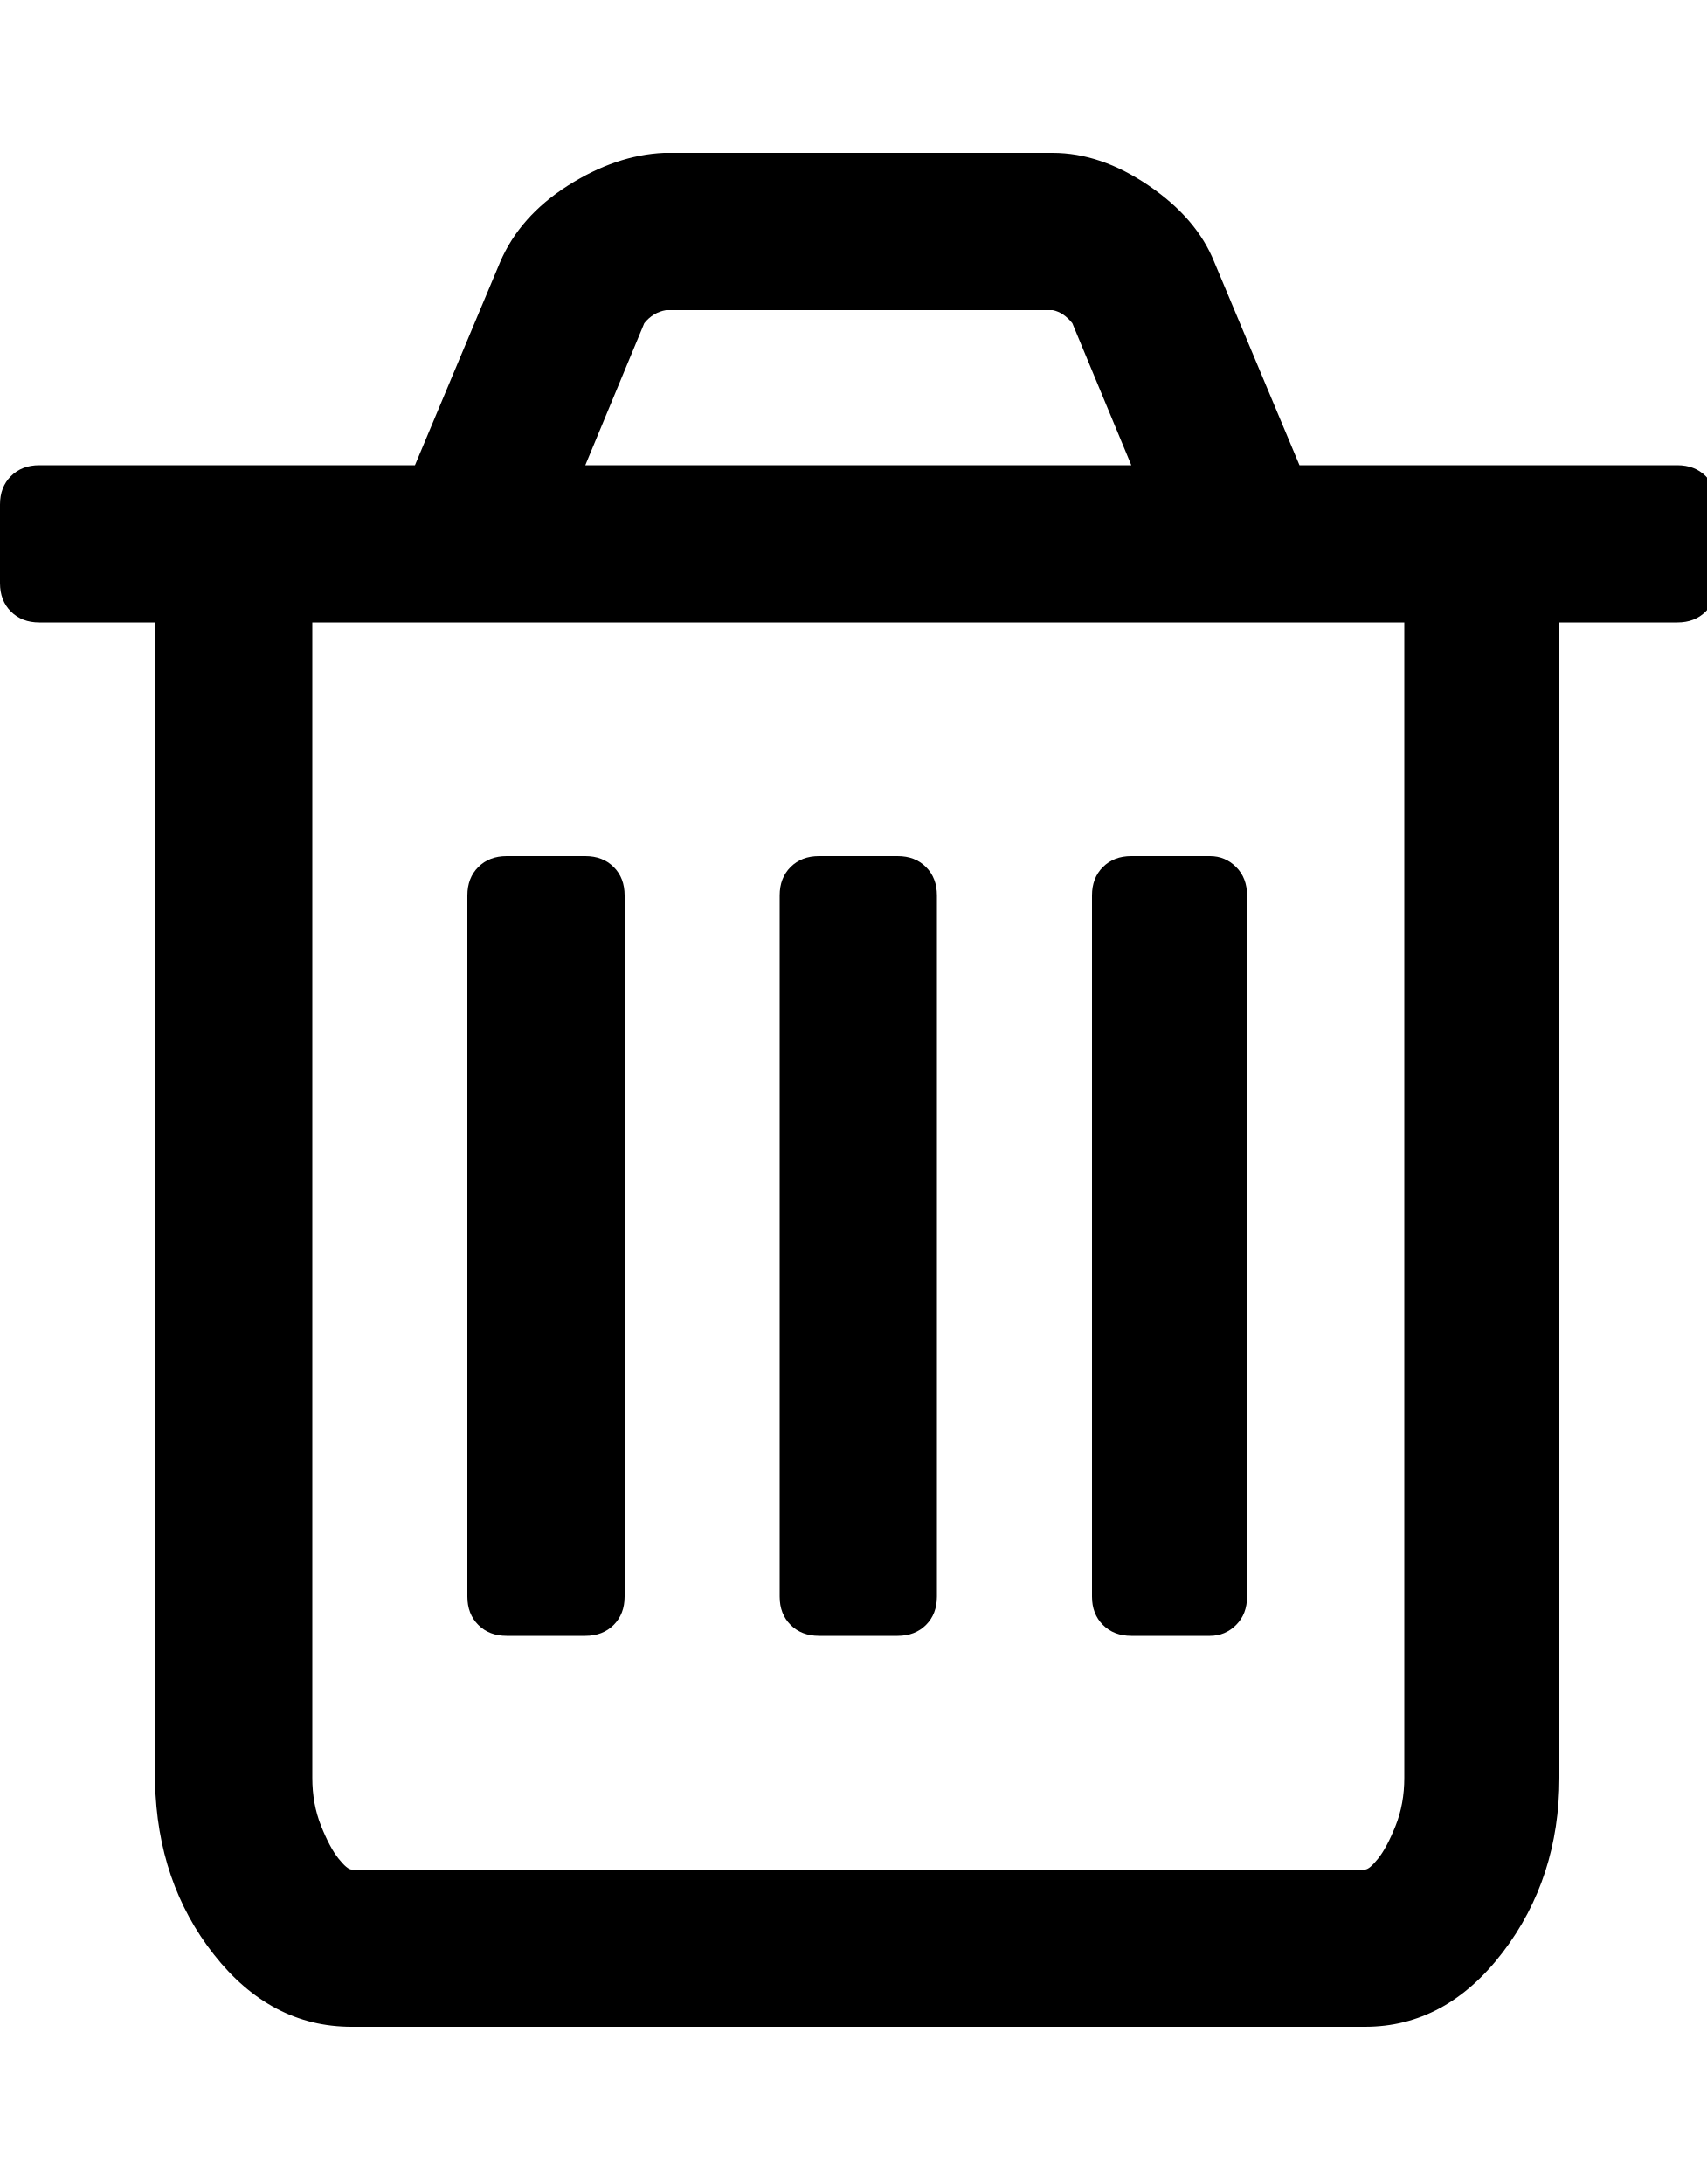
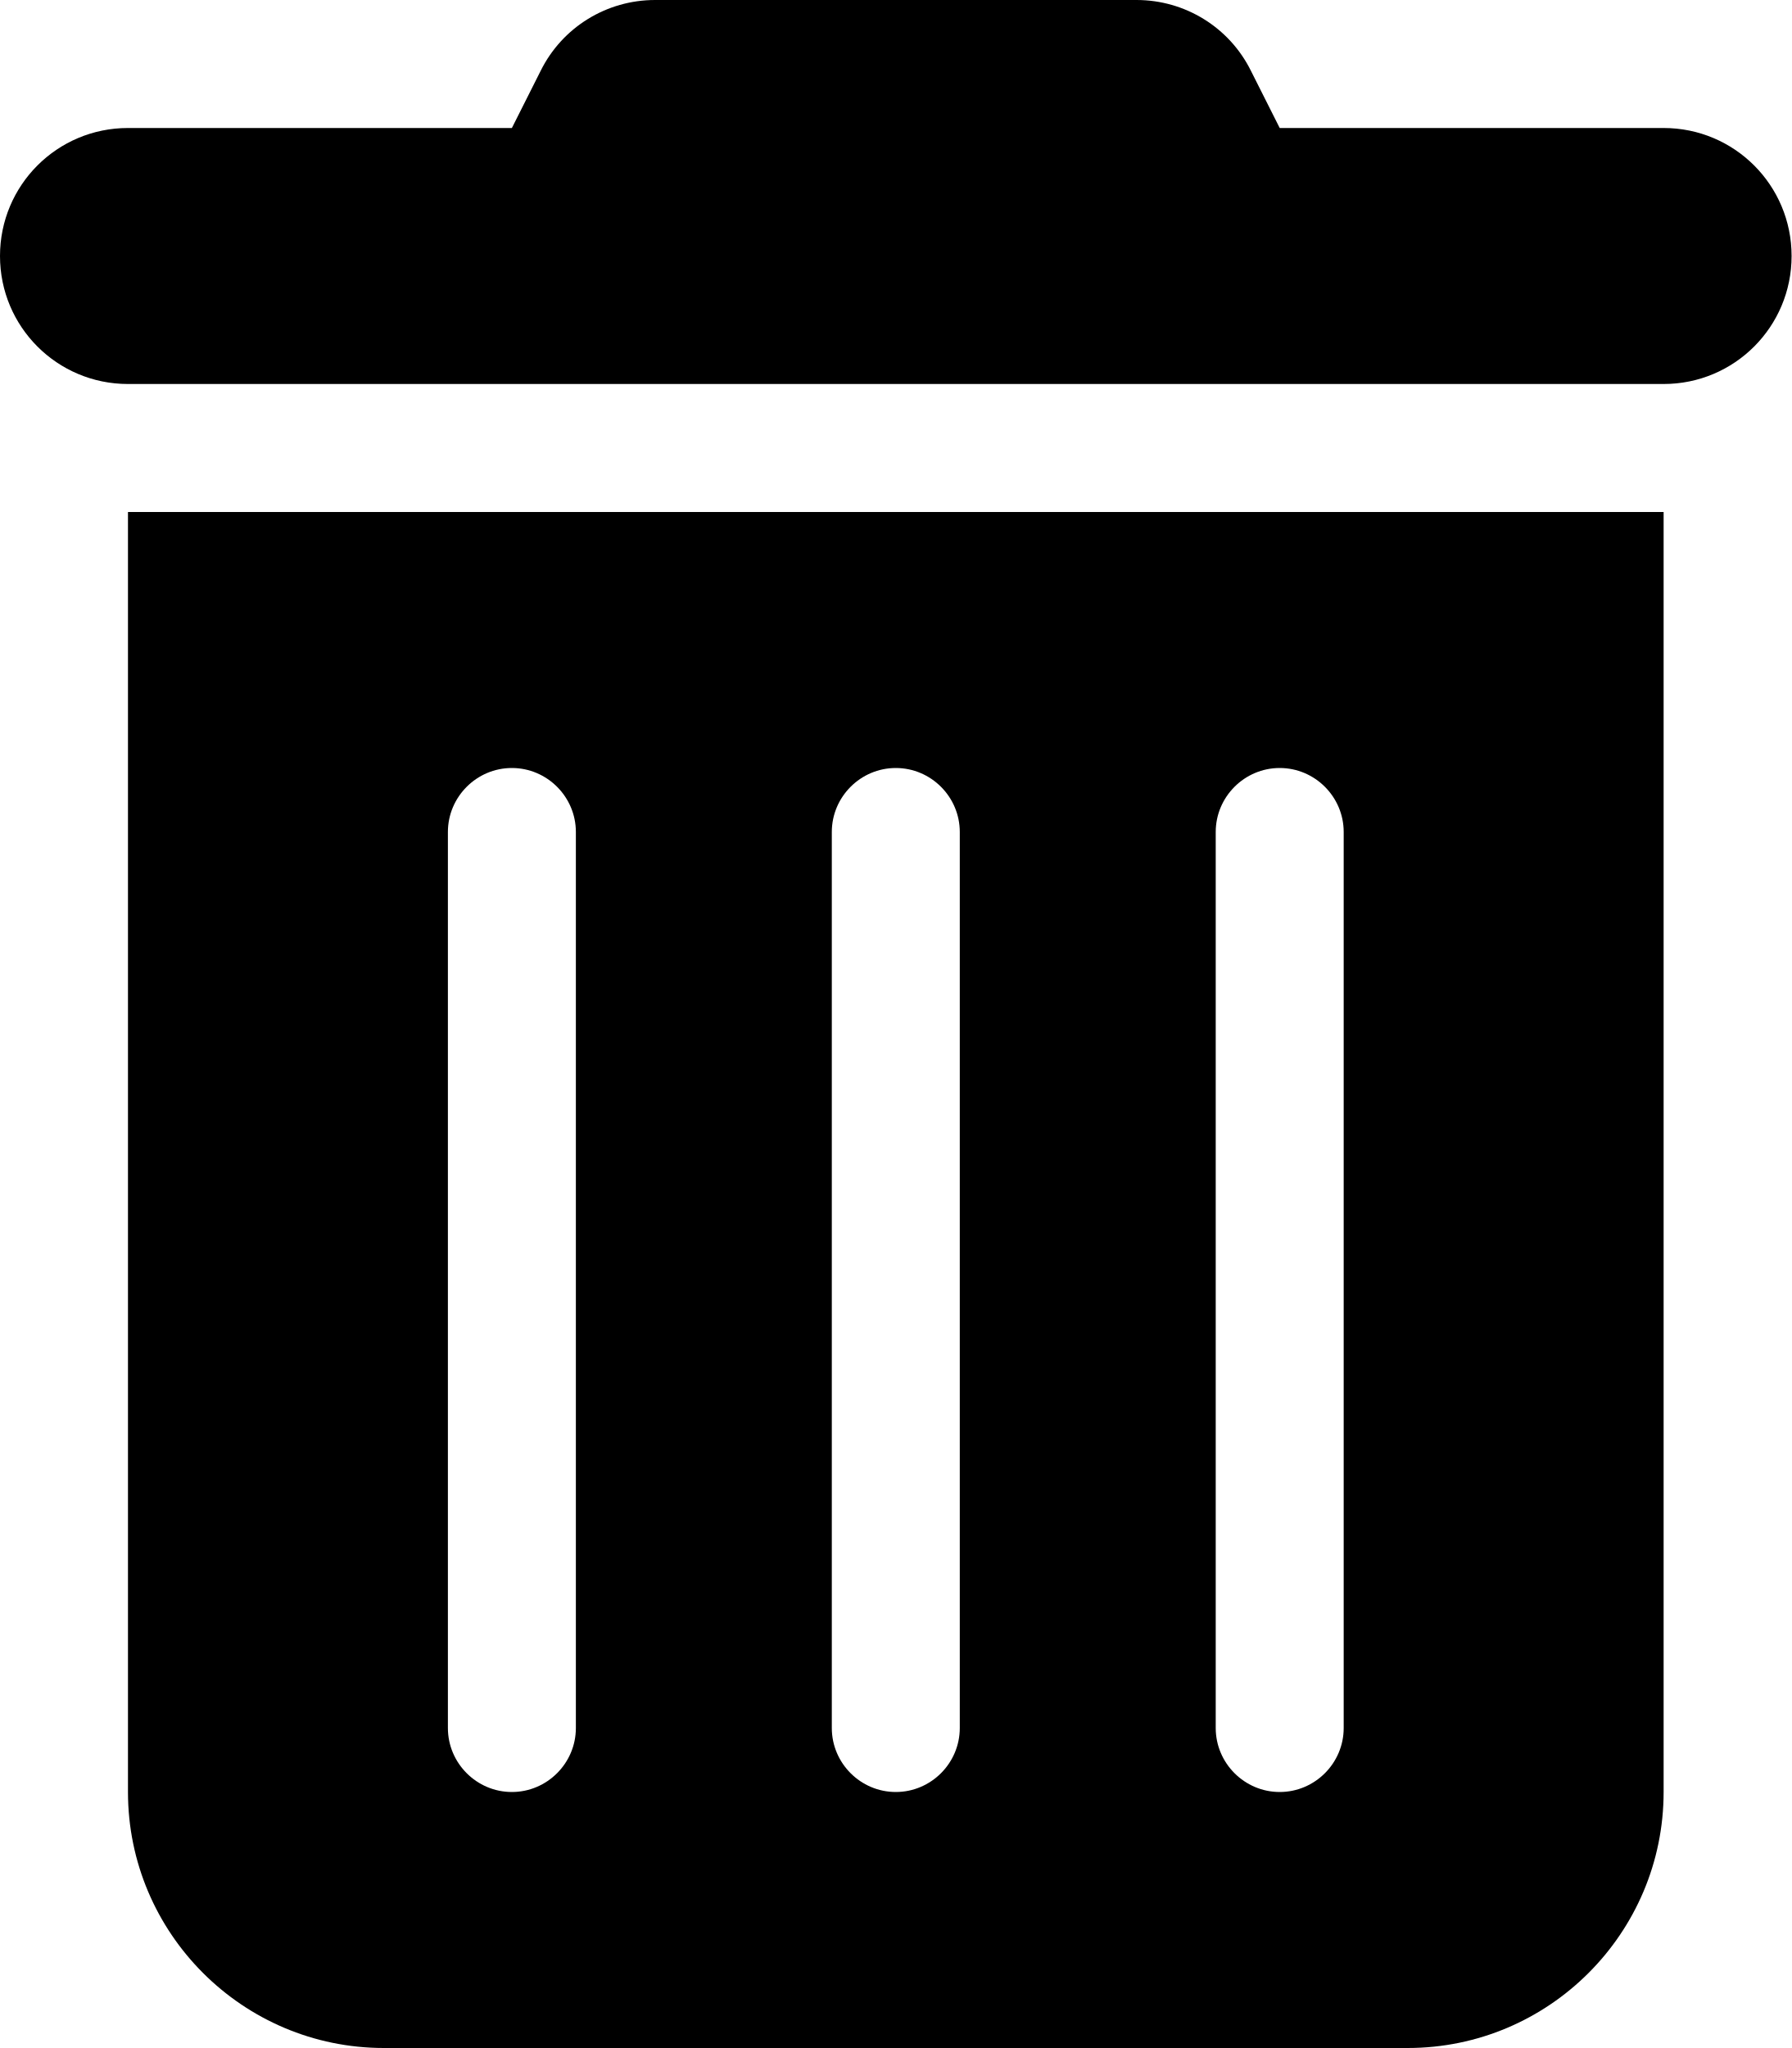
- <svg xmlns="http://www.w3.org/2000/svg" version="1.1" width="25" height="32" viewBox="0 0 25 32">
-   <g>
- </g>
-   <path d="M9.152 13.12v10.272q0 0.256-0.16 0.416t-0.416 0.16h-1.152q-0.256 0-0.416-0.16t-0.16-0.416v-10.272q0-0.256 0.16-0.416t0.416-0.16h1.152q0.256 0 0.416 0.16t0.16 0.416zM13.728 13.12v10.272q0 0.256-0.16 0.416t-0.416 0.16h-1.152q-0.256 0-0.416-0.16t-0.16-0.416v-10.272q0-0.256 0.16-0.416t0.416-0.16h1.152q0.256 0 0.416 0.16t0.16 0.416zM18.272 13.12v10.272q0 0.256-0.16 0.416t-0.384 0.16h-1.152q-0.256 0-0.416-0.16t-0.16-0.416v-10.272q0-0.256 0.16-0.416t0.416-0.16h1.152q0.224 0 0.384 0.16t0.16 0.416zM20.576 26.048v-16.928h-16v16.928q0 0.384 0.128 0.704t0.256 0.48 0.192 0.16h14.848q0.064 0 0.192-0.16t0.256-0.48 0.128-0.704zM8.576 6.816h8l-0.864-2.080q-0.128-0.16-0.288-0.192h-5.664q-0.192 0.032-0.32 0.192zM25.152 7.392v1.152q0 0.256-0.16 0.416t-0.416 0.16h-1.728v16.928q0 1.472-0.832 2.56t-2.016 1.088h-14.848q-1.184 0-2.016-1.056t-0.864-2.528v-16.992h-1.696q-0.256 0-0.416-0.16t-0.16-0.416v-1.152q0-0.256 0.16-0.416t0.416-0.16h5.504l1.248-2.976q0.288-0.672 0.992-1.12t1.408-0.48h5.696q0.704 0 1.408 0.48t0.96 1.12l1.248 2.976h5.536q0.256 0 0.416 0.16t0.16 0.416z" fill="#000000" />
+ <svg xmlns="http://www.w3.org/2000/svg" viewBox="0 0 448 512">
+   <path d="M135.2 17.7C140.6 6.8 151.7 0 163.8 0H284.2c12.1 0 23.2 6.8 28.6 17.7L320 32h96c17.7 0 32 14.3 32 32s-14.3 32-32 32H32C14.3 96 0 81.7 0 64S14.3 32 32 32h96l7.2-14.3zM32 128H416V448c0 35.3-28.7 64-64 64H96c-35.3 0-64-28.7-64-64V128zm96 64c-8.8 0-16 7.2-16 16V432c0 8.8 7.2 16 16 16s16-7.2 16-16V208c0-8.8-7.2-16-16-16zm96 0c-8.8 0-16 7.2-16 16V432c0 8.8 7.2 16 16 16s16-7.2 16-16V208c0-8.8-7.2-16-16-16zm96 0c-8.8 0-16 7.2-16 16V432c0 8.8 7.2 16 16 16s16-7.2 16-16V208c0-8.8-7.2-16-16-16z" />
</svg>
